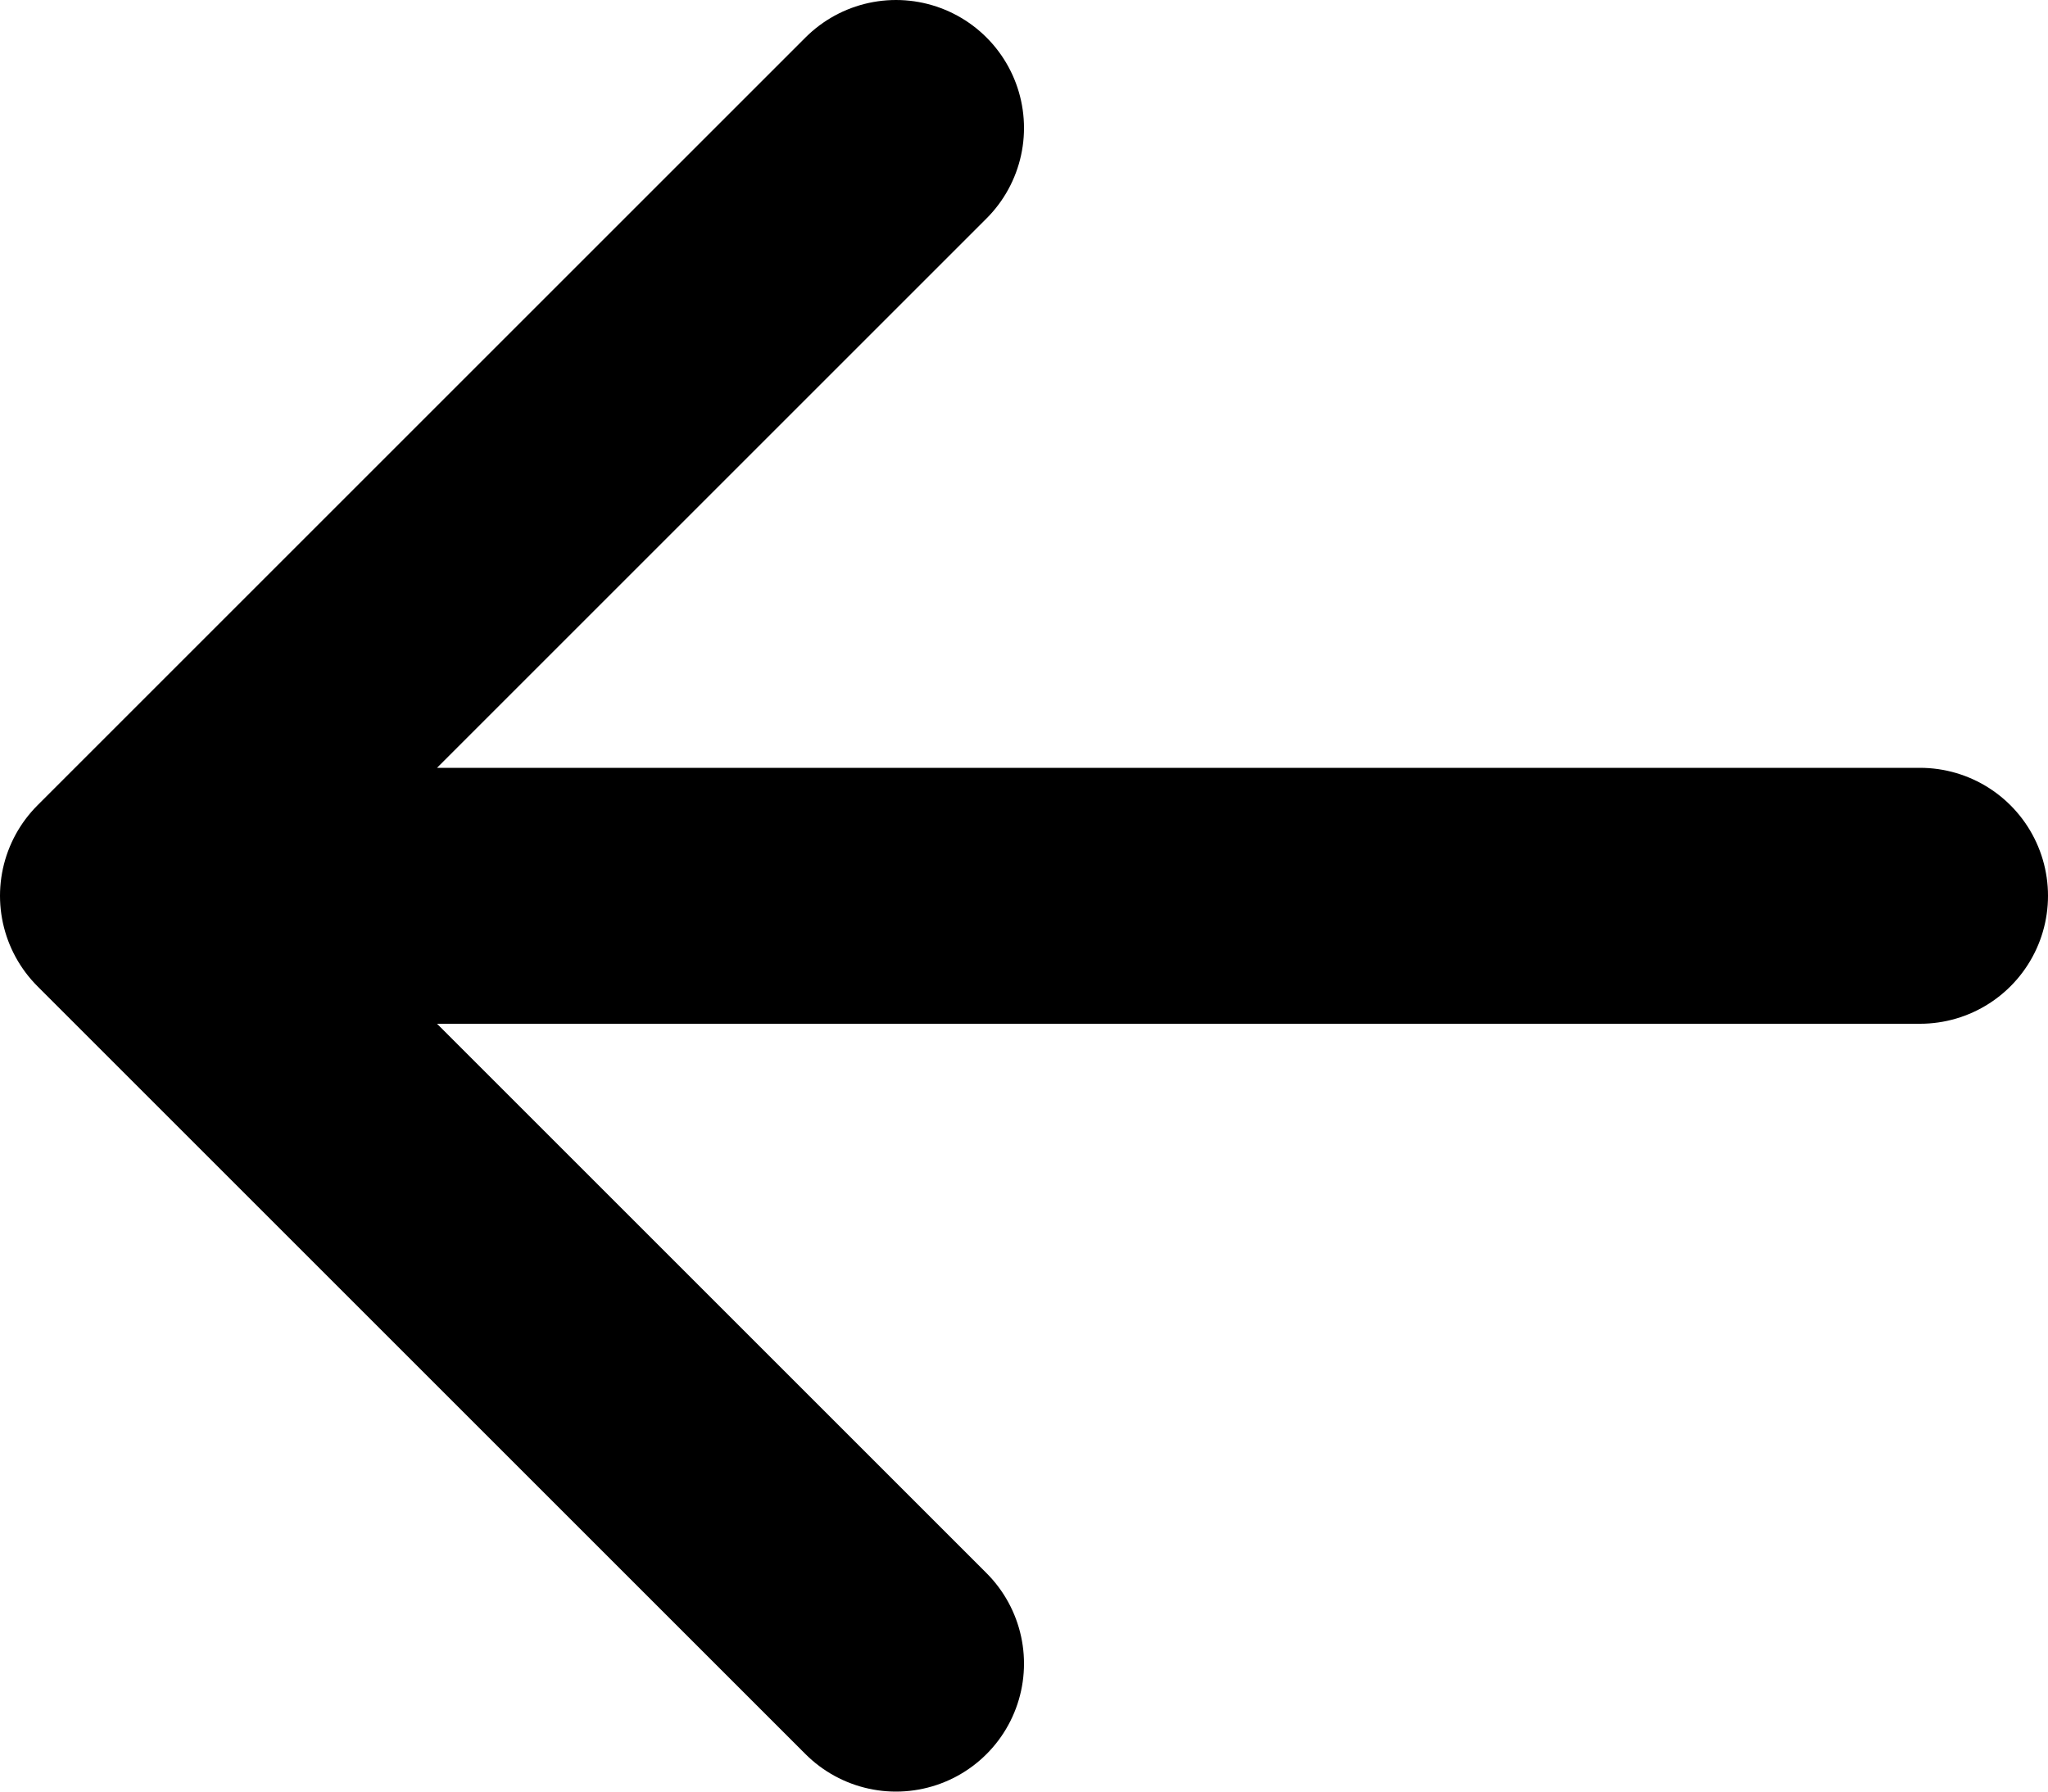
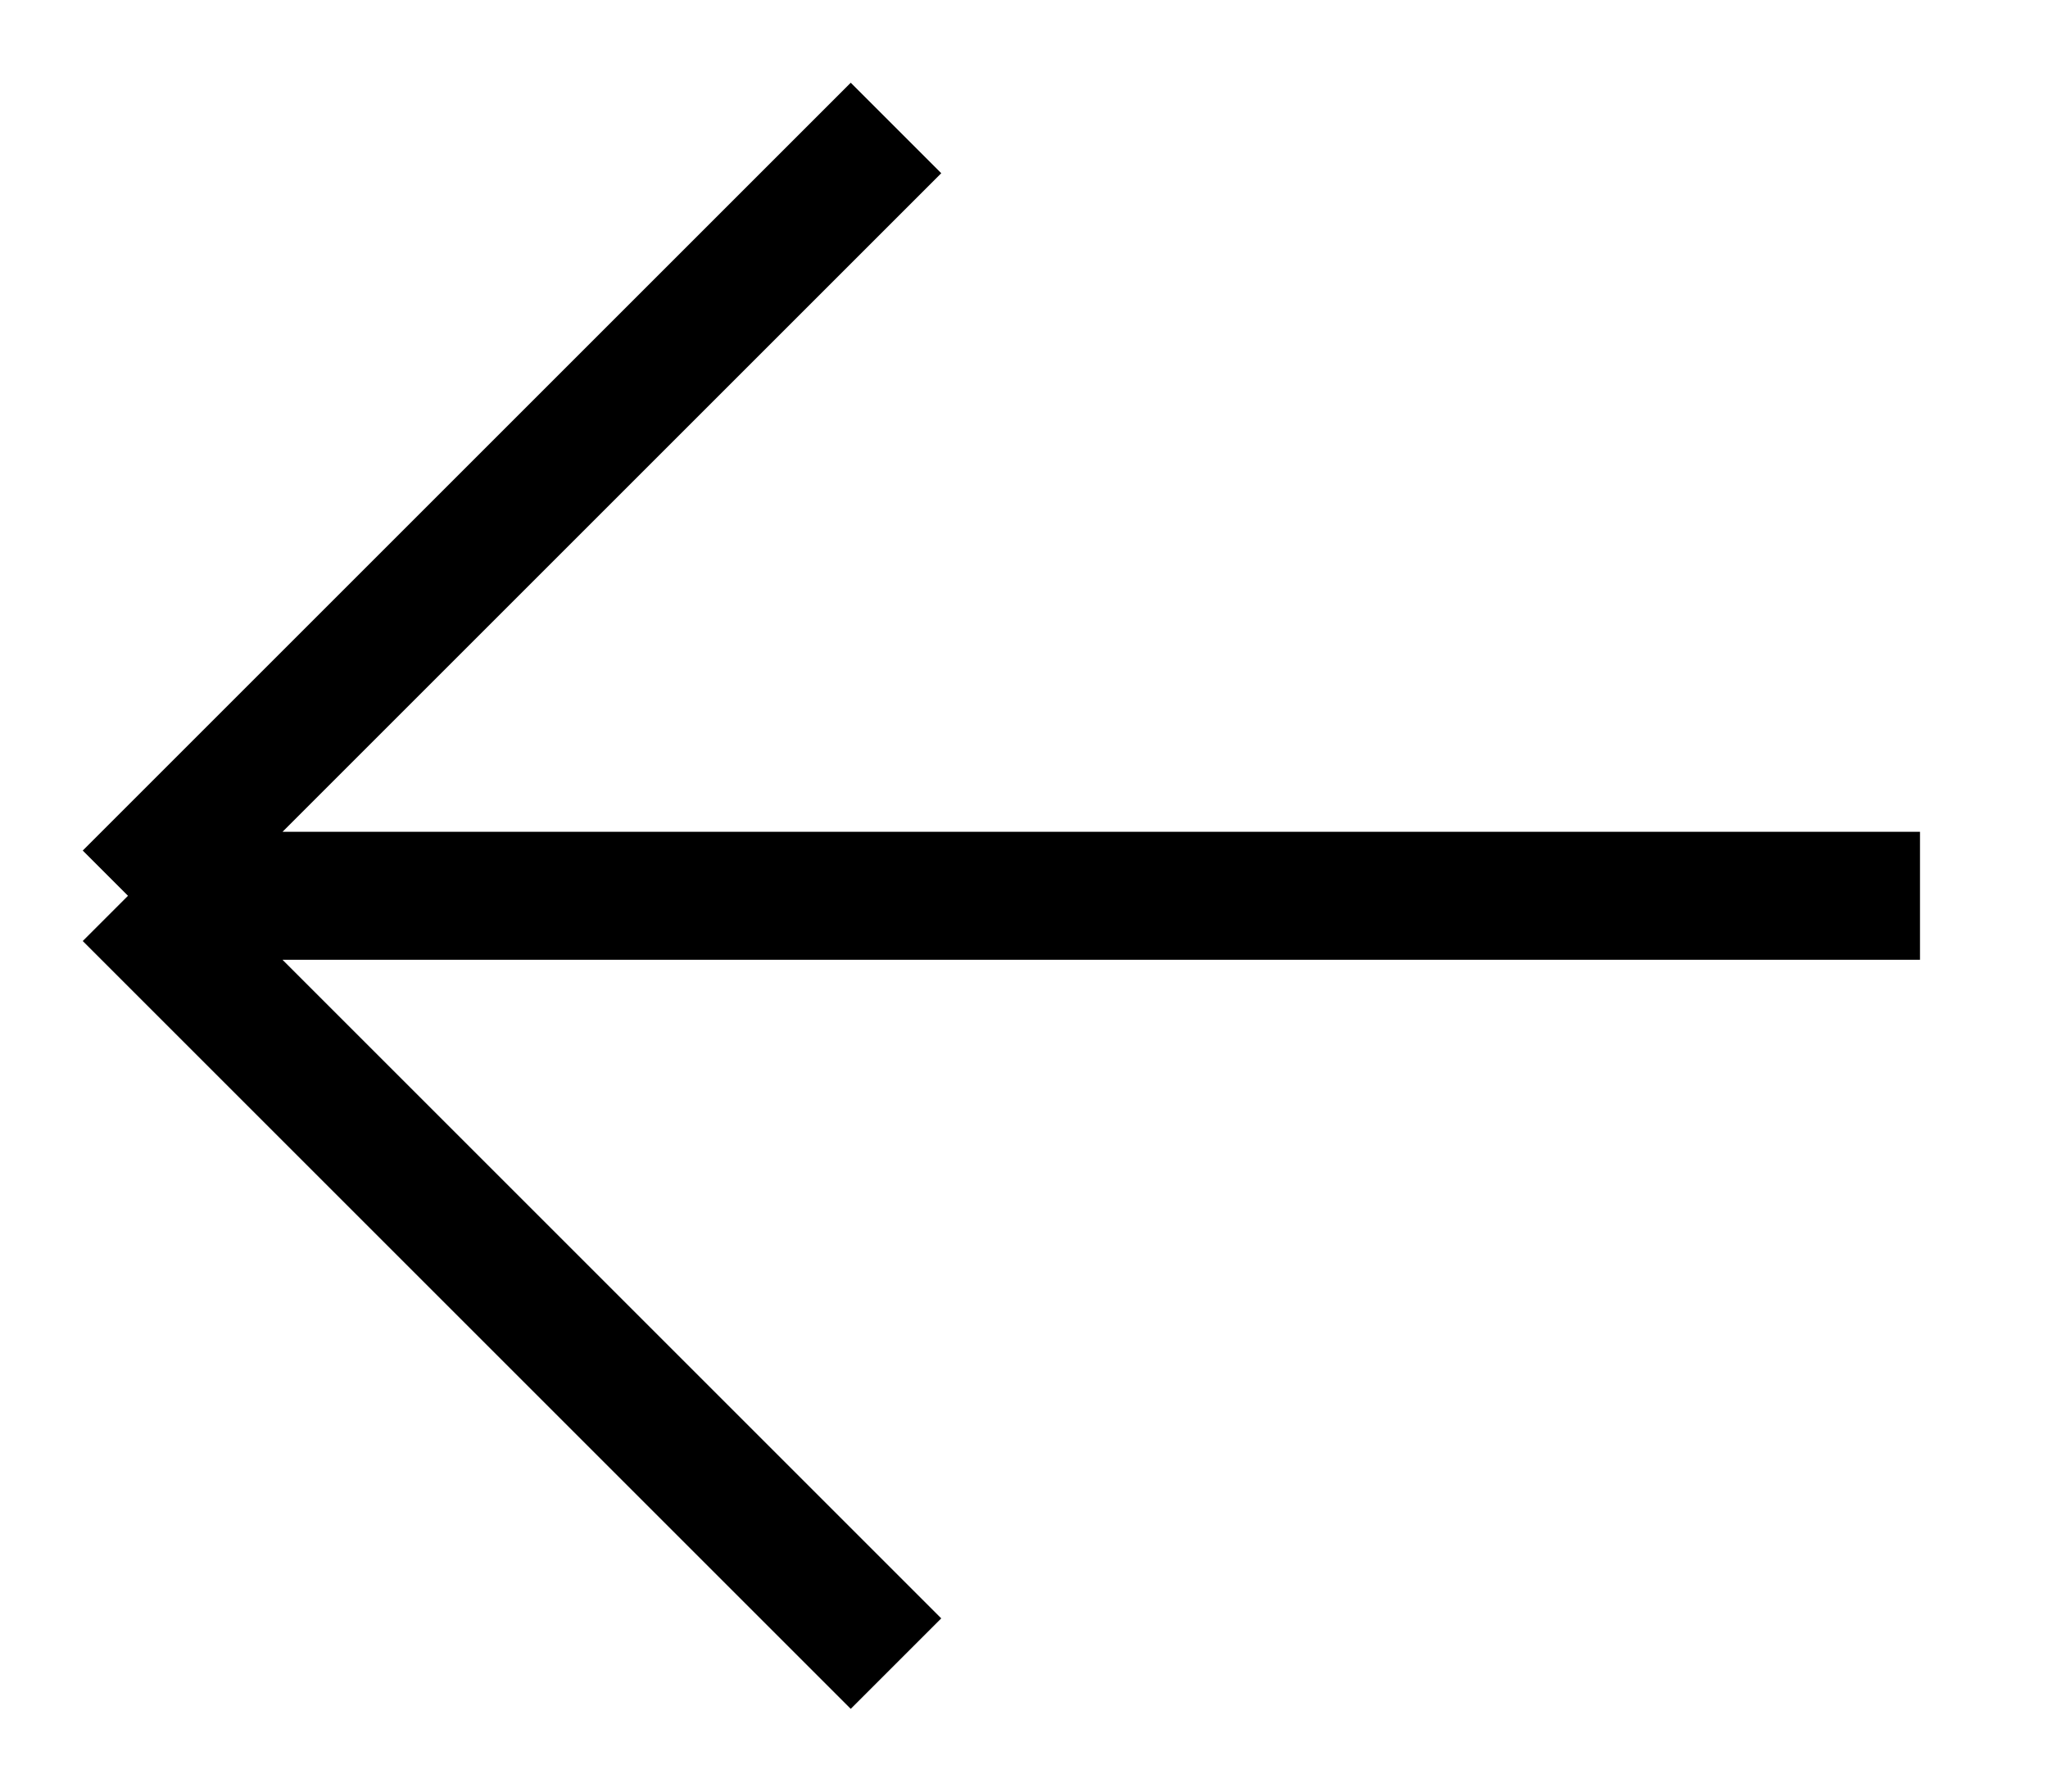
<svg xmlns="http://www.w3.org/2000/svg" width="16" height="14" viewBox="0 0 16 14" fill="none">
-   <path d="M1 7L7 1M1 7L7 13M1 7H15" stroke="black" stroke-width="2" stroke-linecap="round" stroke-linejoin="round" />
+   <path d="M1 7L7 1M1 7L7 13M1 7H15" stroke="black" strokeWidth="2" strokeLinecap="round" strokeLinejoin="round" />
</svg>
